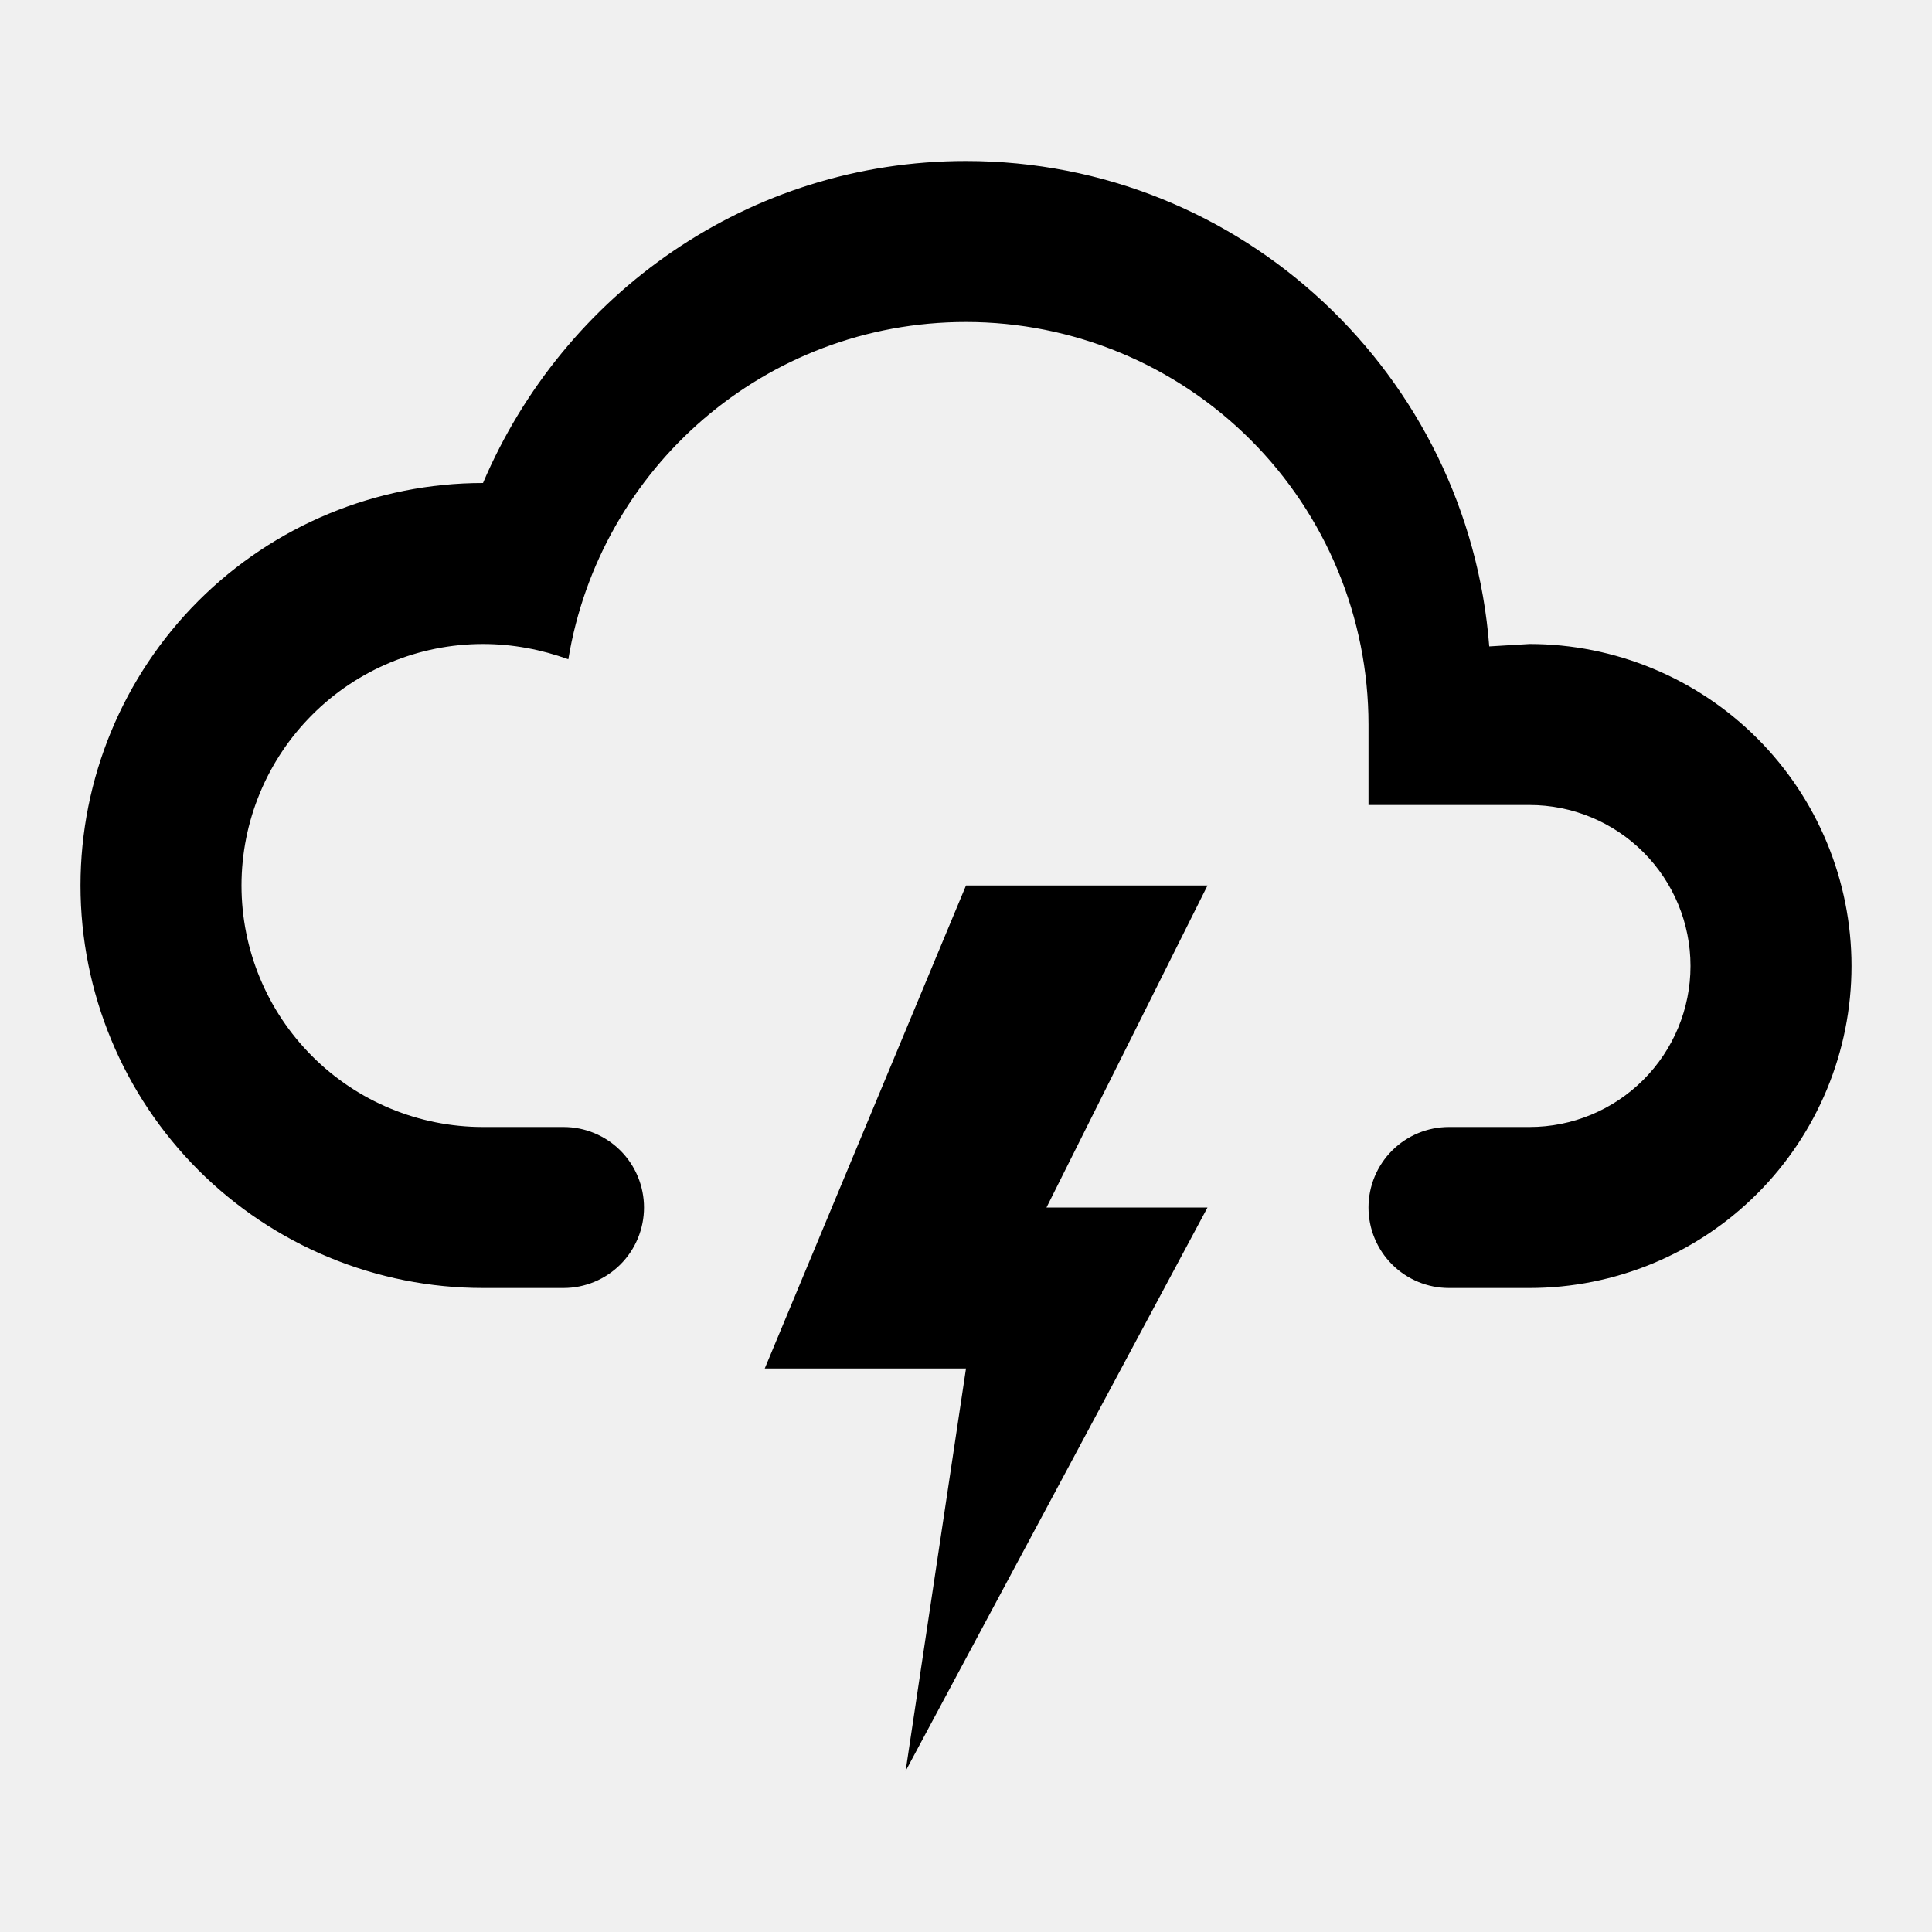
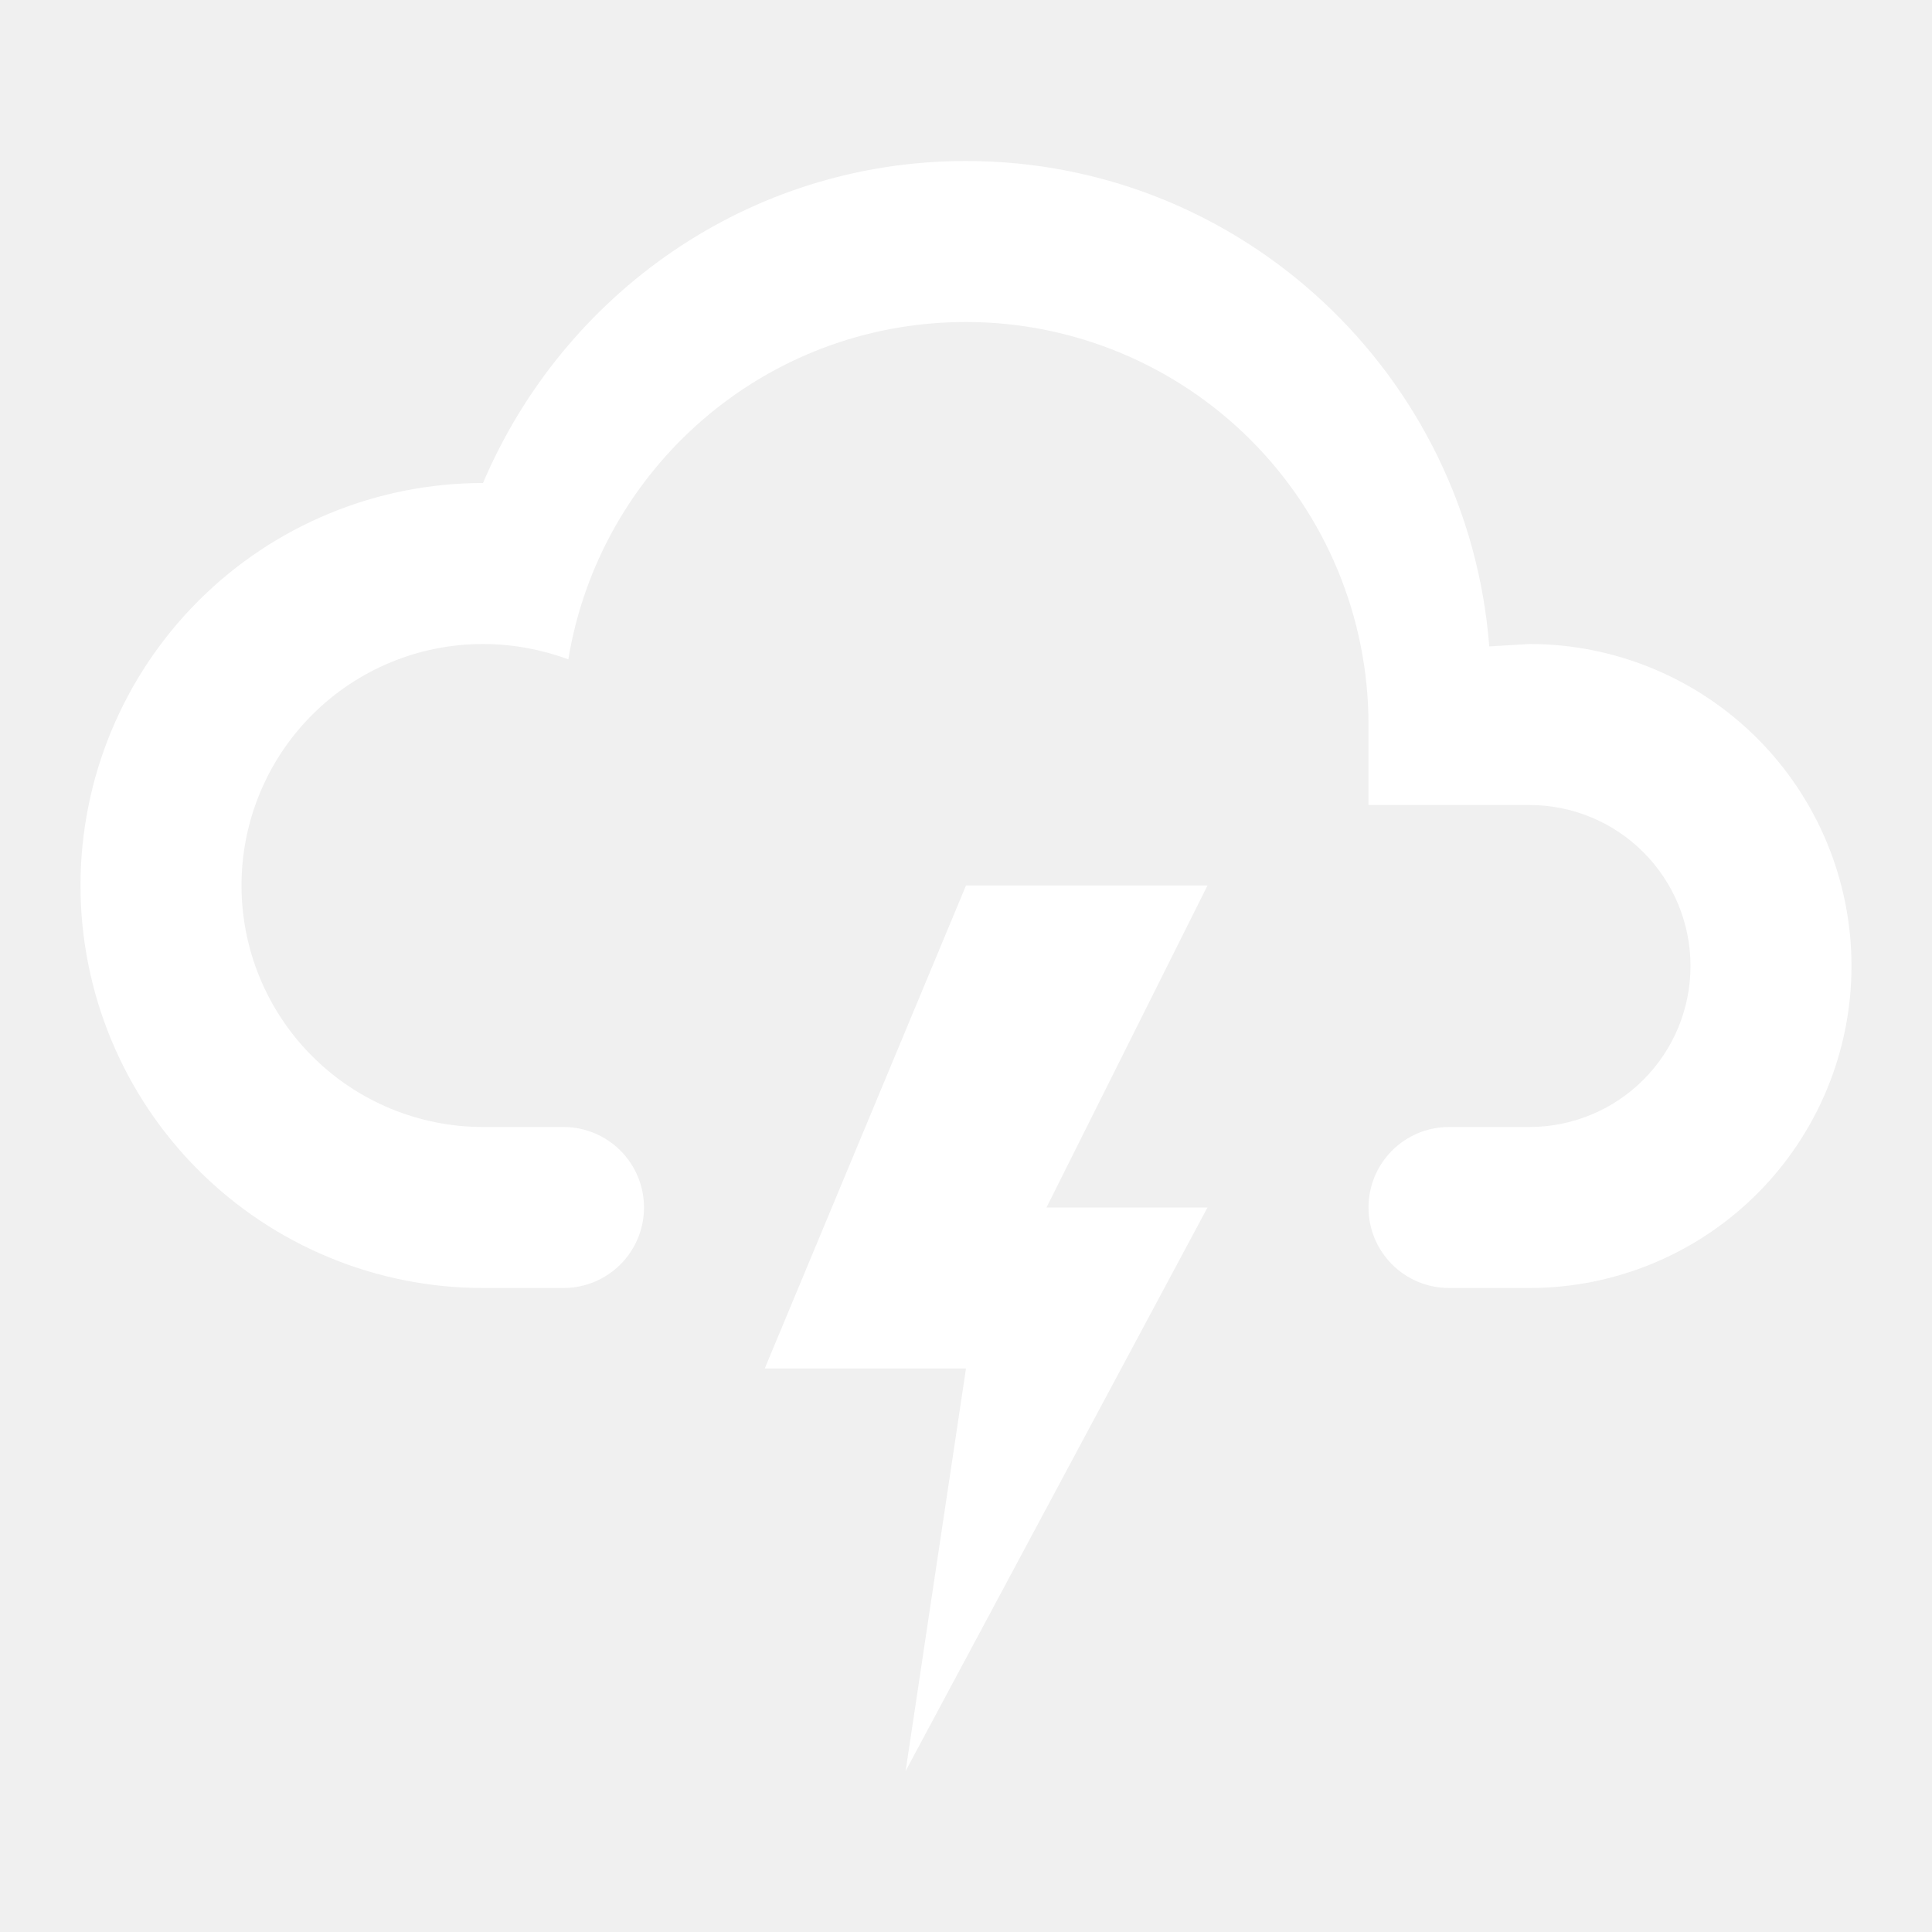
<svg xmlns="http://www.w3.org/2000/svg" width="60" height="60" viewBox="0 0 60 60" fill="none">
-   <path d="M15 40C13.358 40 11.733 39.677 10.216 39.048C8.7 38.42 7.322 37.5 6.161 36.339C3.817 33.995 2.5 30.815 2.5 27.5C2.5 24.185 3.817 21.005 6.161 18.661C8.505 16.317 11.685 15 15 15C17.5 9.125 23.25 5 30 5C38.575 5 45.6 11.65 46.25 20.075L47.5 20C50.152 20 52.696 21.054 54.571 22.929C56.446 24.804 57.5 27.348 57.5 30C57.5 32.652 56.446 35.196 54.571 37.071C52.696 38.946 50.152 40 47.5 40H45C44.337 40 43.701 39.737 43.232 39.268C42.763 38.799 42.5 38.163 42.5 37.5C42.5 36.837 42.763 36.201 43.232 35.732C43.701 35.263 44.337 35 45 35H47.5C48.826 35 50.098 34.473 51.035 33.535C51.973 32.598 52.5 31.326 52.5 30C52.5 28.674 51.973 27.402 51.035 26.465C50.098 25.527 48.826 25 47.5 25H42.5V22.5C42.5 19.185 41.183 16.005 38.839 13.661C36.495 11.317 33.315 10 30 10C23.75 10 18.625 14.55 17.65 20.475C16.825 20.175 15.925 20 15 20C13.011 20 11.103 20.79 9.697 22.197C8.29 23.603 7.5 25.511 7.5 27.5C7.5 29.489 8.29 31.397 9.697 32.803C11.103 34.21 13.011 35 15 35H17.5C18.163 35 18.799 35.263 19.268 35.732C19.737 36.201 20 36.837 20 37.5C20 38.163 19.737 38.799 19.268 39.268C18.799 39.737 18.163 40 17.5 40H15ZM30 27.5H37.5L32.5 37.5H37.5L28.125 55L30 42.5H23.75L30 27.5Z" fill="black" />
+   <path d="M15 40C13.358 40 11.733 39.677 10.216 39.048C8.7 38.42 7.322 37.5 6.161 36.339C3.817 33.995 2.5 30.815 2.5 27.5C2.5 24.185 3.817 21.005 6.161 18.661C8.505 16.317 11.685 15 15 15C17.5 9.125 23.25 5 30 5C38.575 5 45.6 11.65 46.25 20.075L47.5 20C50.152 20 52.696 21.054 54.571 22.929C56.446 24.804 57.5 27.348 57.5 30C57.5 32.652 56.446 35.196 54.571 37.071C52.696 38.946 50.152 40 47.5 40H45C44.337 40 43.701 39.737 43.232 39.268C42.763 38.799 42.5 38.163 42.5 37.5C42.5 36.837 42.763 36.201 43.232 35.732C43.701 35.263 44.337 35 45 35H47.5C48.826 35 50.098 34.473 51.035 33.535C51.973 32.598 52.5 31.326 52.5 30C52.5 28.674 51.973 27.402 51.035 26.465C50.098 25.527 48.826 25 47.5 25H42.5V22.5C42.5 19.185 41.183 16.005 38.839 13.661C36.495 11.317 33.315 10 30 10C23.75 10 18.625 14.55 17.65 20.475C16.825 20.175 15.925 20 15 20C13.011 20 11.103 20.79 9.697 22.197C8.29 23.603 7.5 25.511 7.5 27.5C7.5 29.489 8.29 31.397 9.697 32.803C11.103 34.21 13.011 35 15 35H17.5C18.163 35 18.799 35.263 19.268 35.732C19.737 36.201 20 36.837 20 37.5C20 38.163 19.737 38.799 19.268 39.268C18.799 39.737 18.163 40 17.5 40H15ZM30 27.5H37.5L32.5 37.5H37.5L28.125 55L30 42.5H23.75L30 27.5Z" fill="white" />
</svg>
